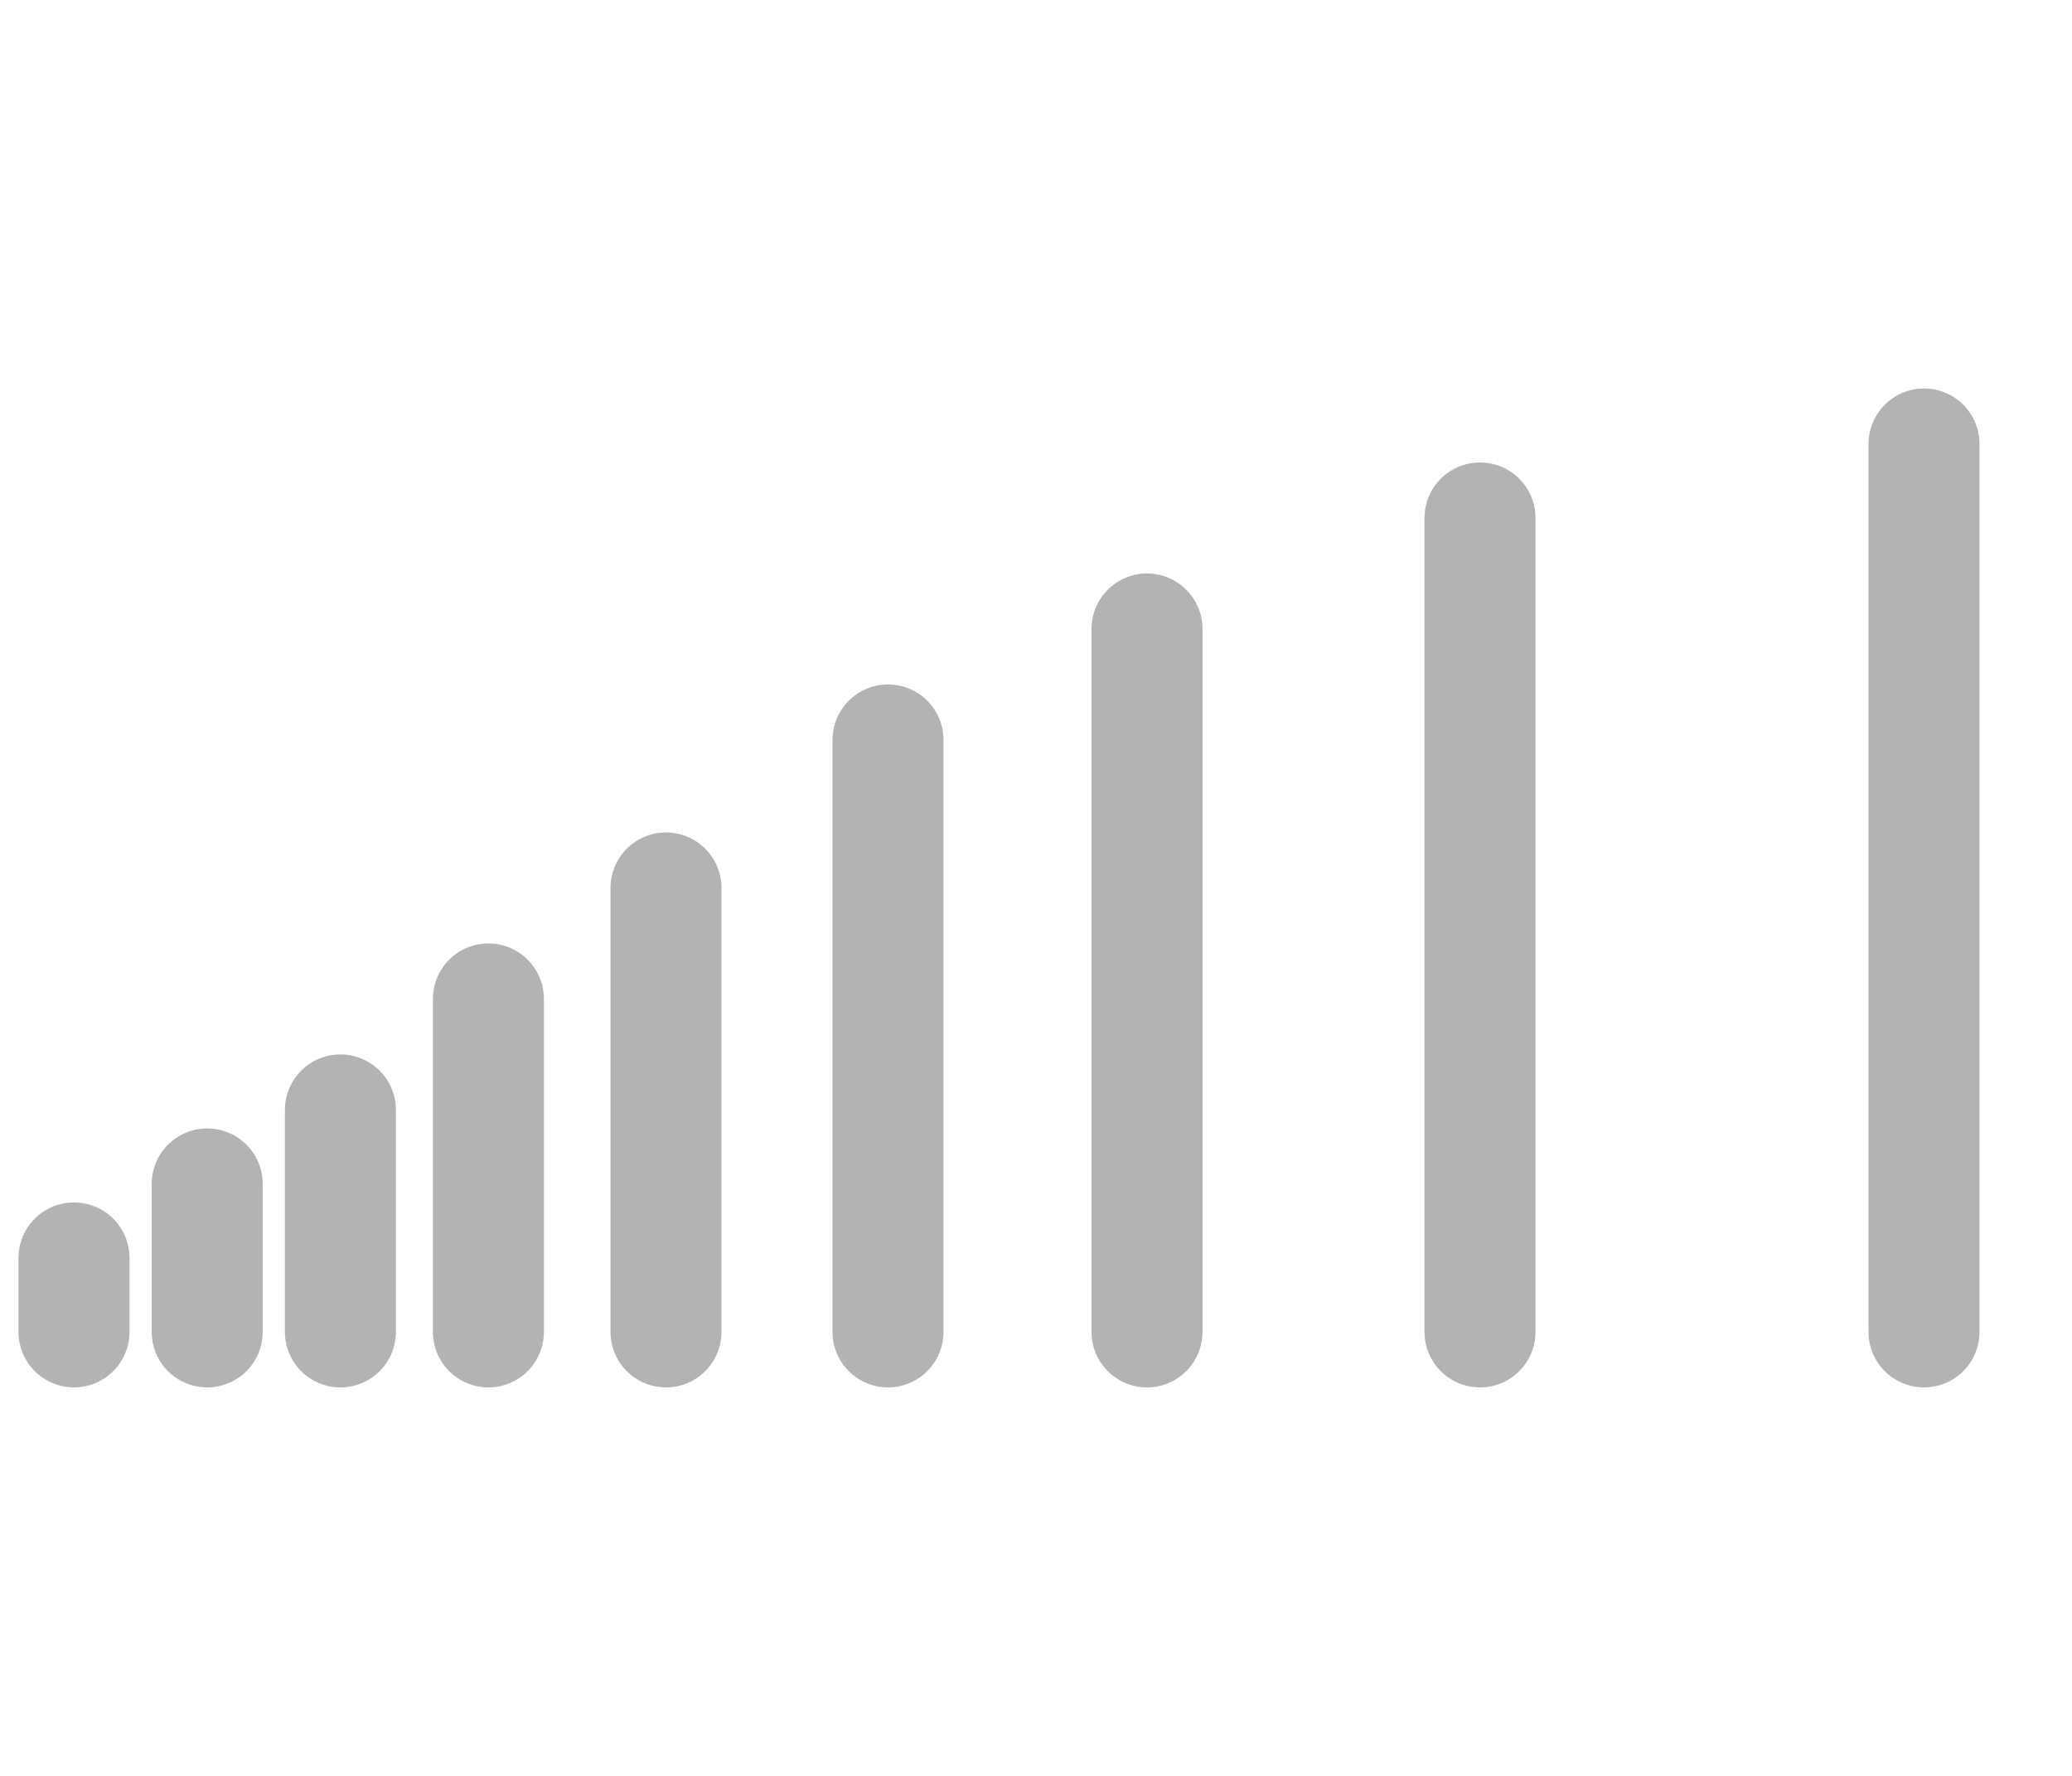
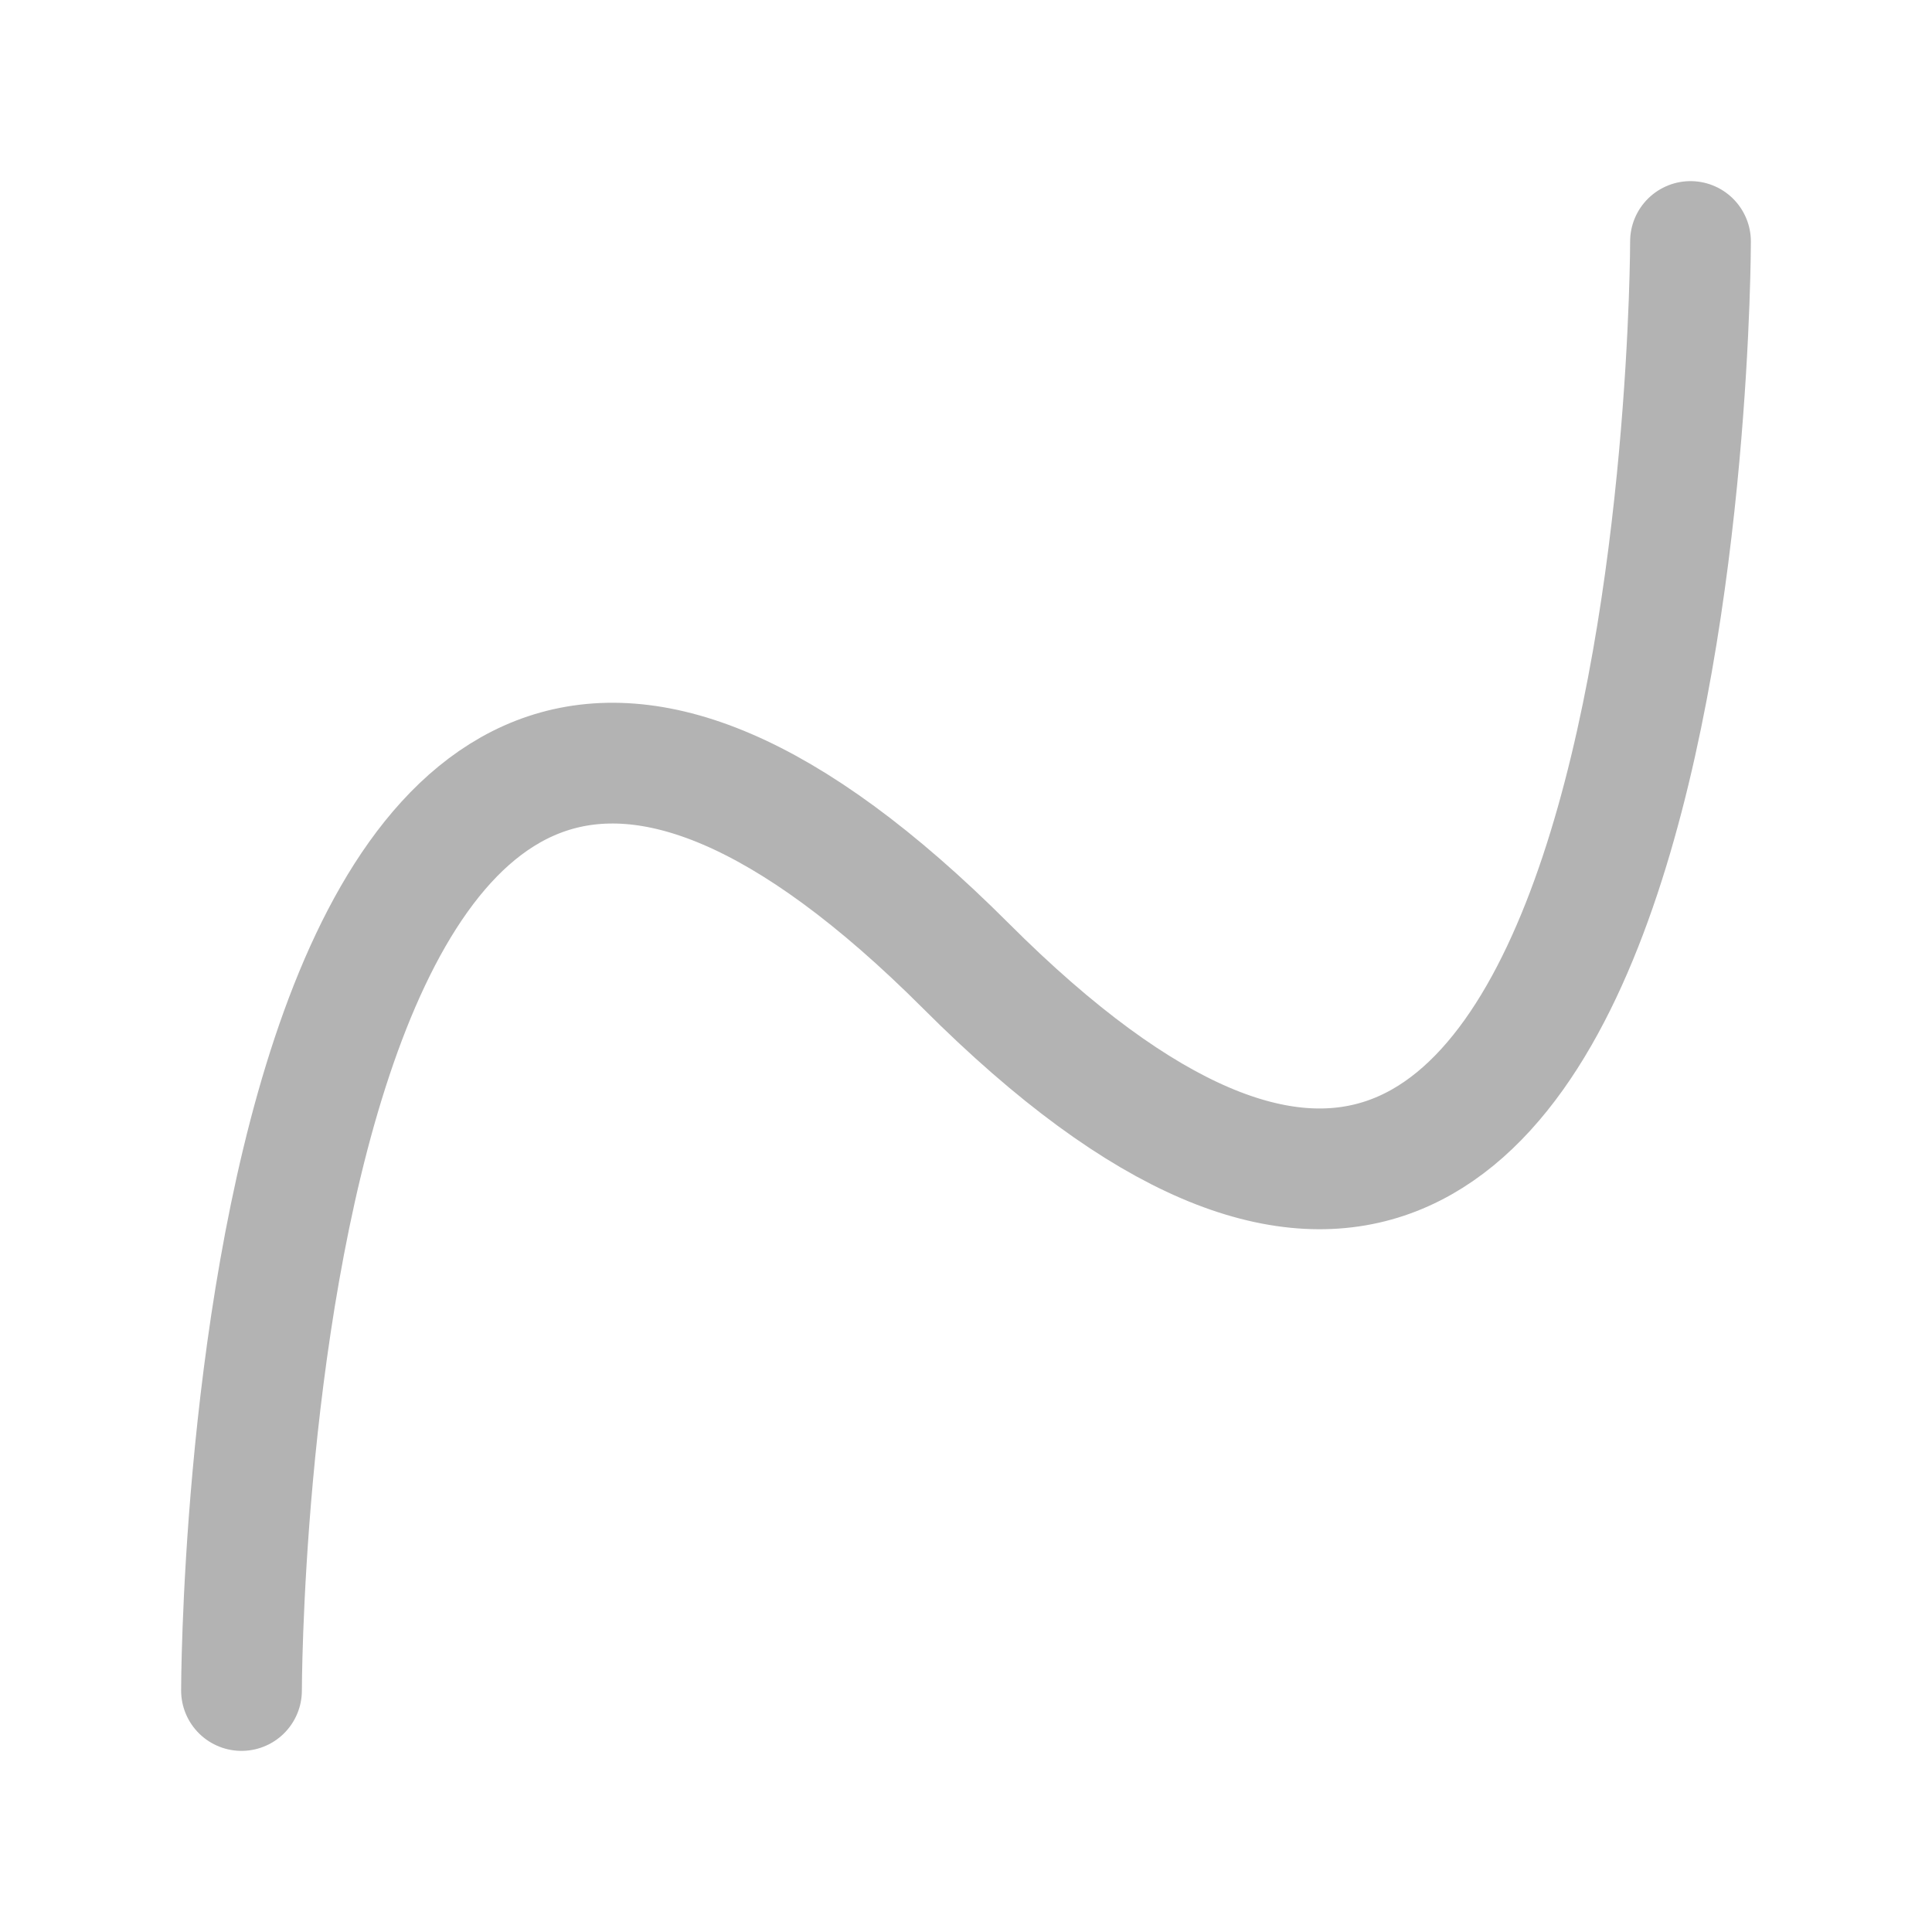
- <svg xmlns="http://www.w3.org/2000/svg" width="28" height="24" viewBox="0 0 28 24" fill="none" stroke="#B3B3B3" stroke-width="1.5" stroke-linecap="round">
-   <line x1="1" y1="17" x2="1" y2="18" />
-   <line x1="2.8" y1="16" x2="2.8" y2="18" />
-   <line x1="4.6" y1="15" x2="4.6" y2="18" />
-   <line x1="6.6" y1="13.5" x2="6.6" y2="18" />
-   <line x1="9" y1="12" x2="9" y2="18" />
-   <line x1="12" y1="10" x2="12" y2="18" />
-   <line x1="15.5" y1="8.5" x2="15.5" y2="18" />
-   <line x1="20" y1="7" x2="20" y2="18" />
-   <line x1="26" y1="6" x2="26" y2="18" />
+ <svg xmlns="http://www.w3.org/2000/svg" width="24" height="24" viewBox="0 0 24 24" fill="none" stroke="#B3B3B3" stroke-width="1.5" stroke-linecap="round" stroke-linejoin="round">
+   <path d="M 3 21 C 3 21, 3 3, 12 12 C 21 21, 21 3, 21 3" />
</svg>
